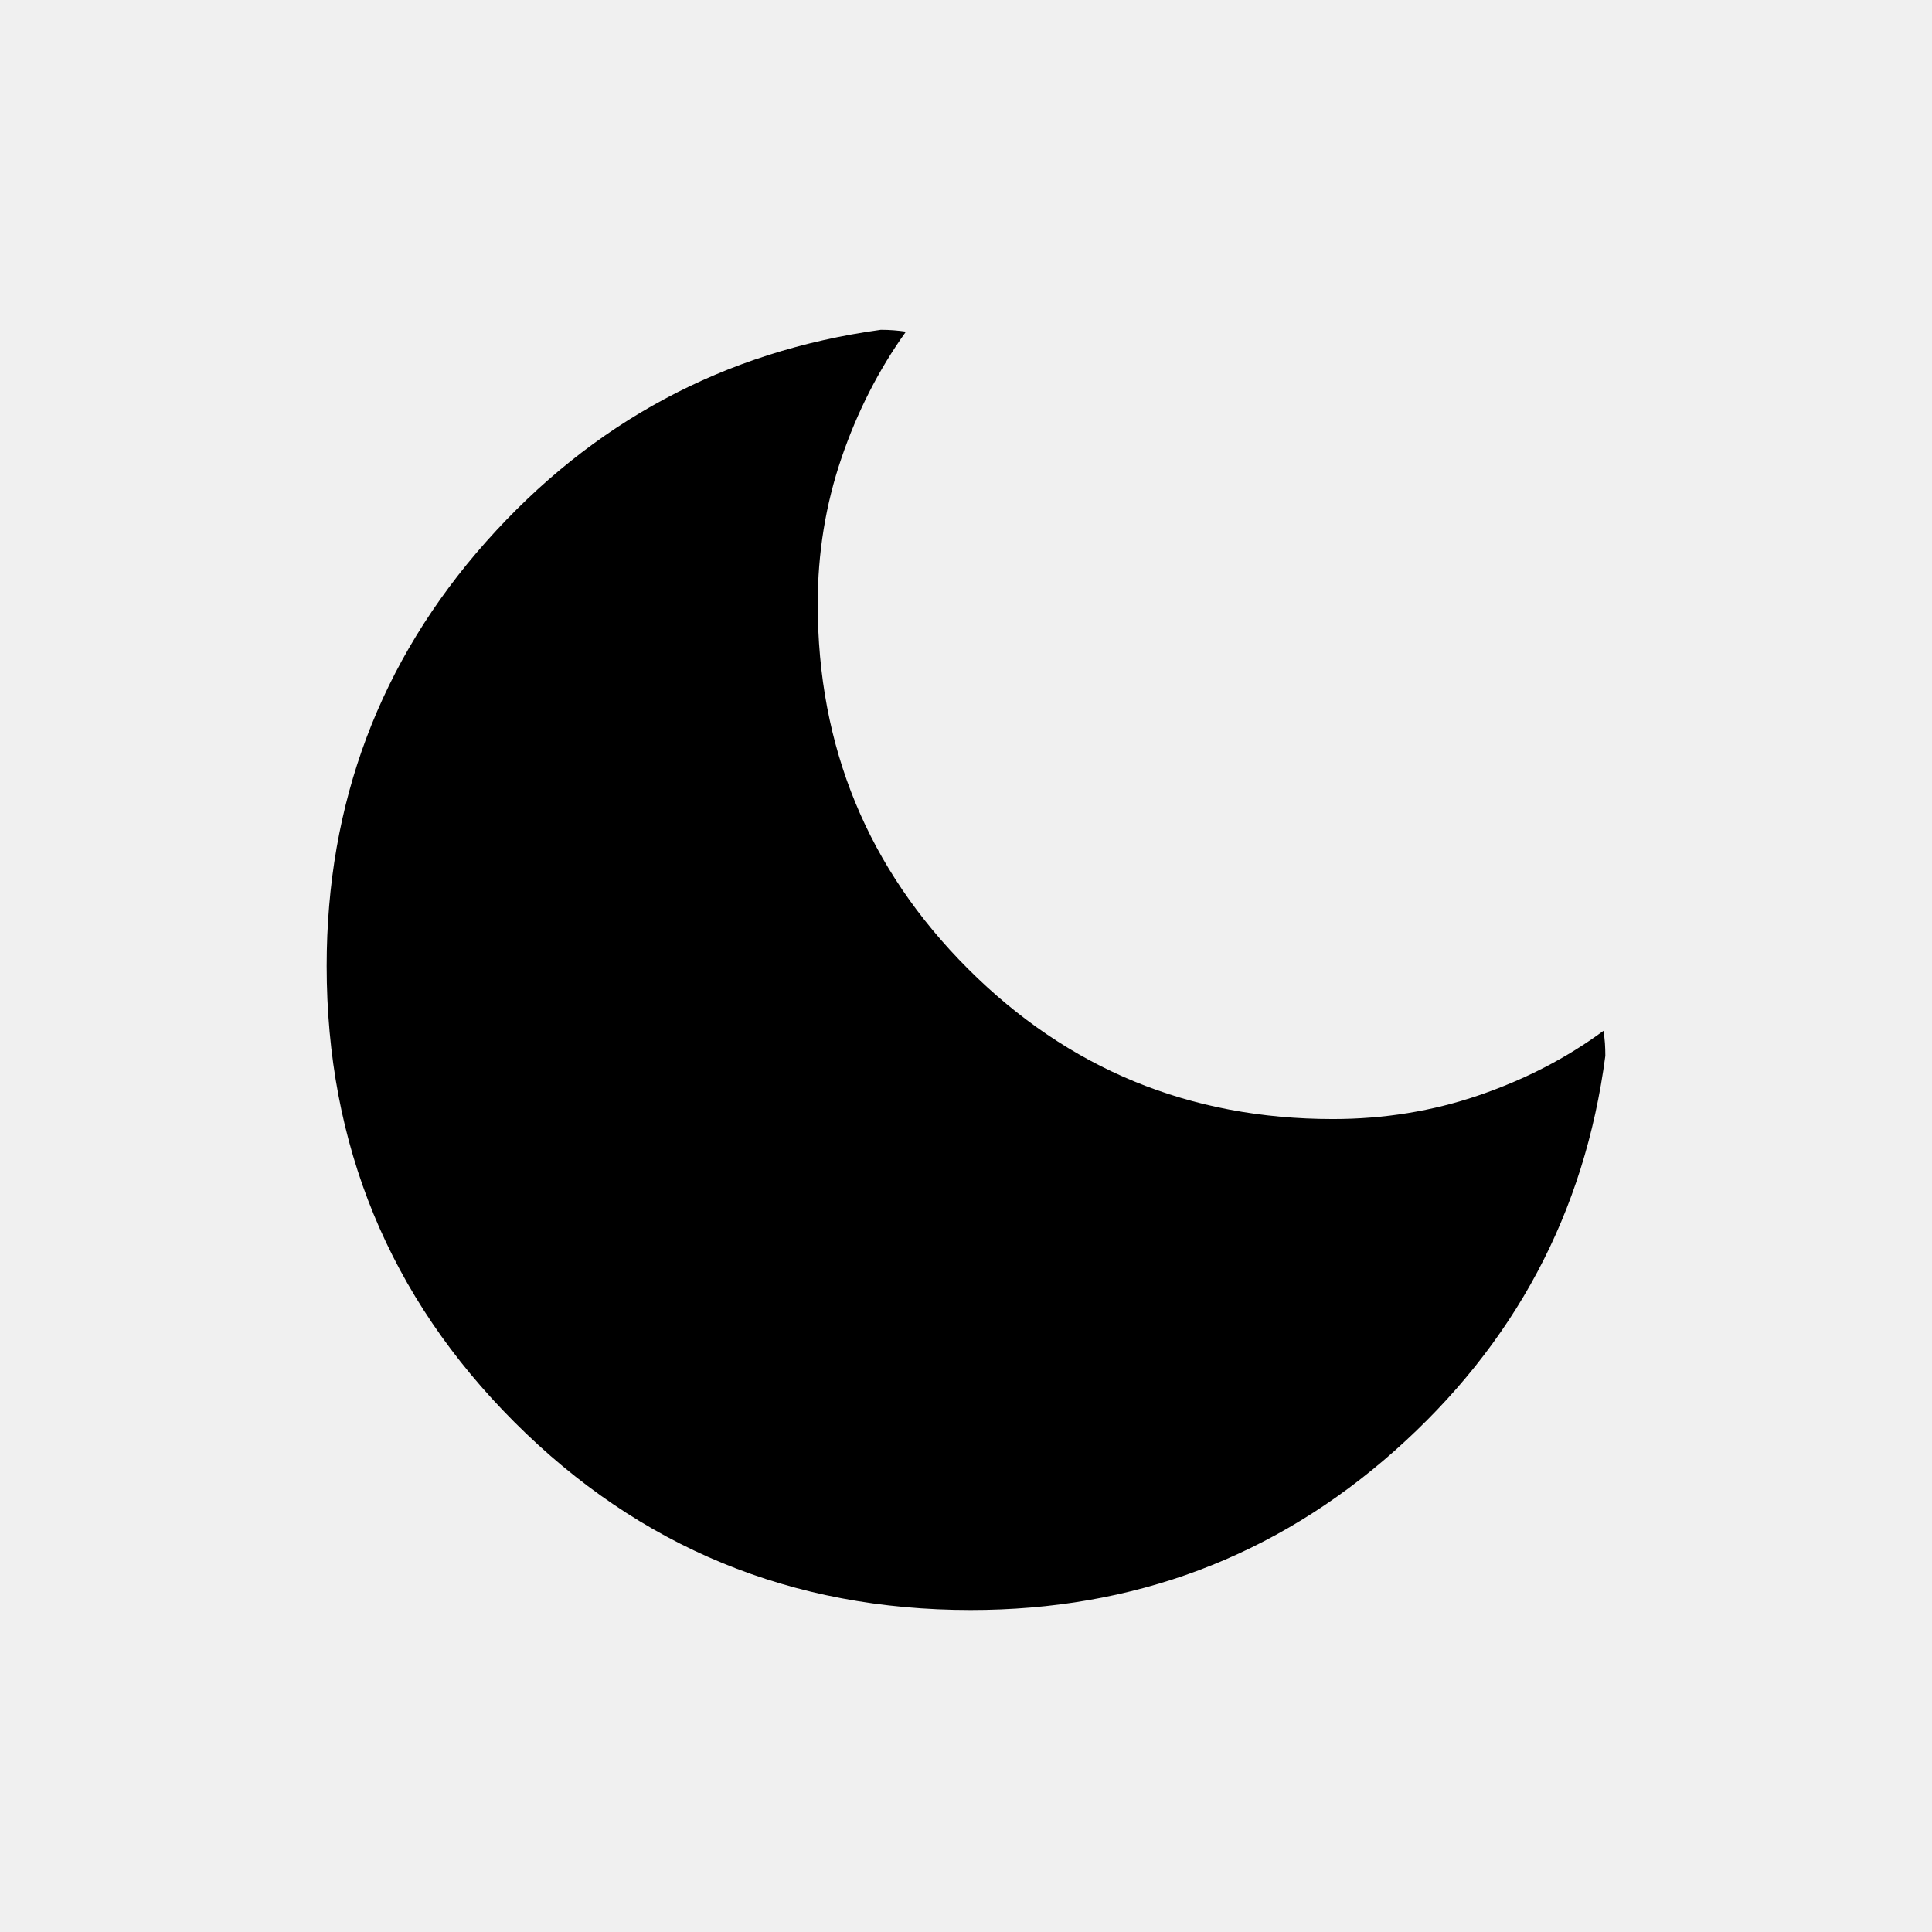
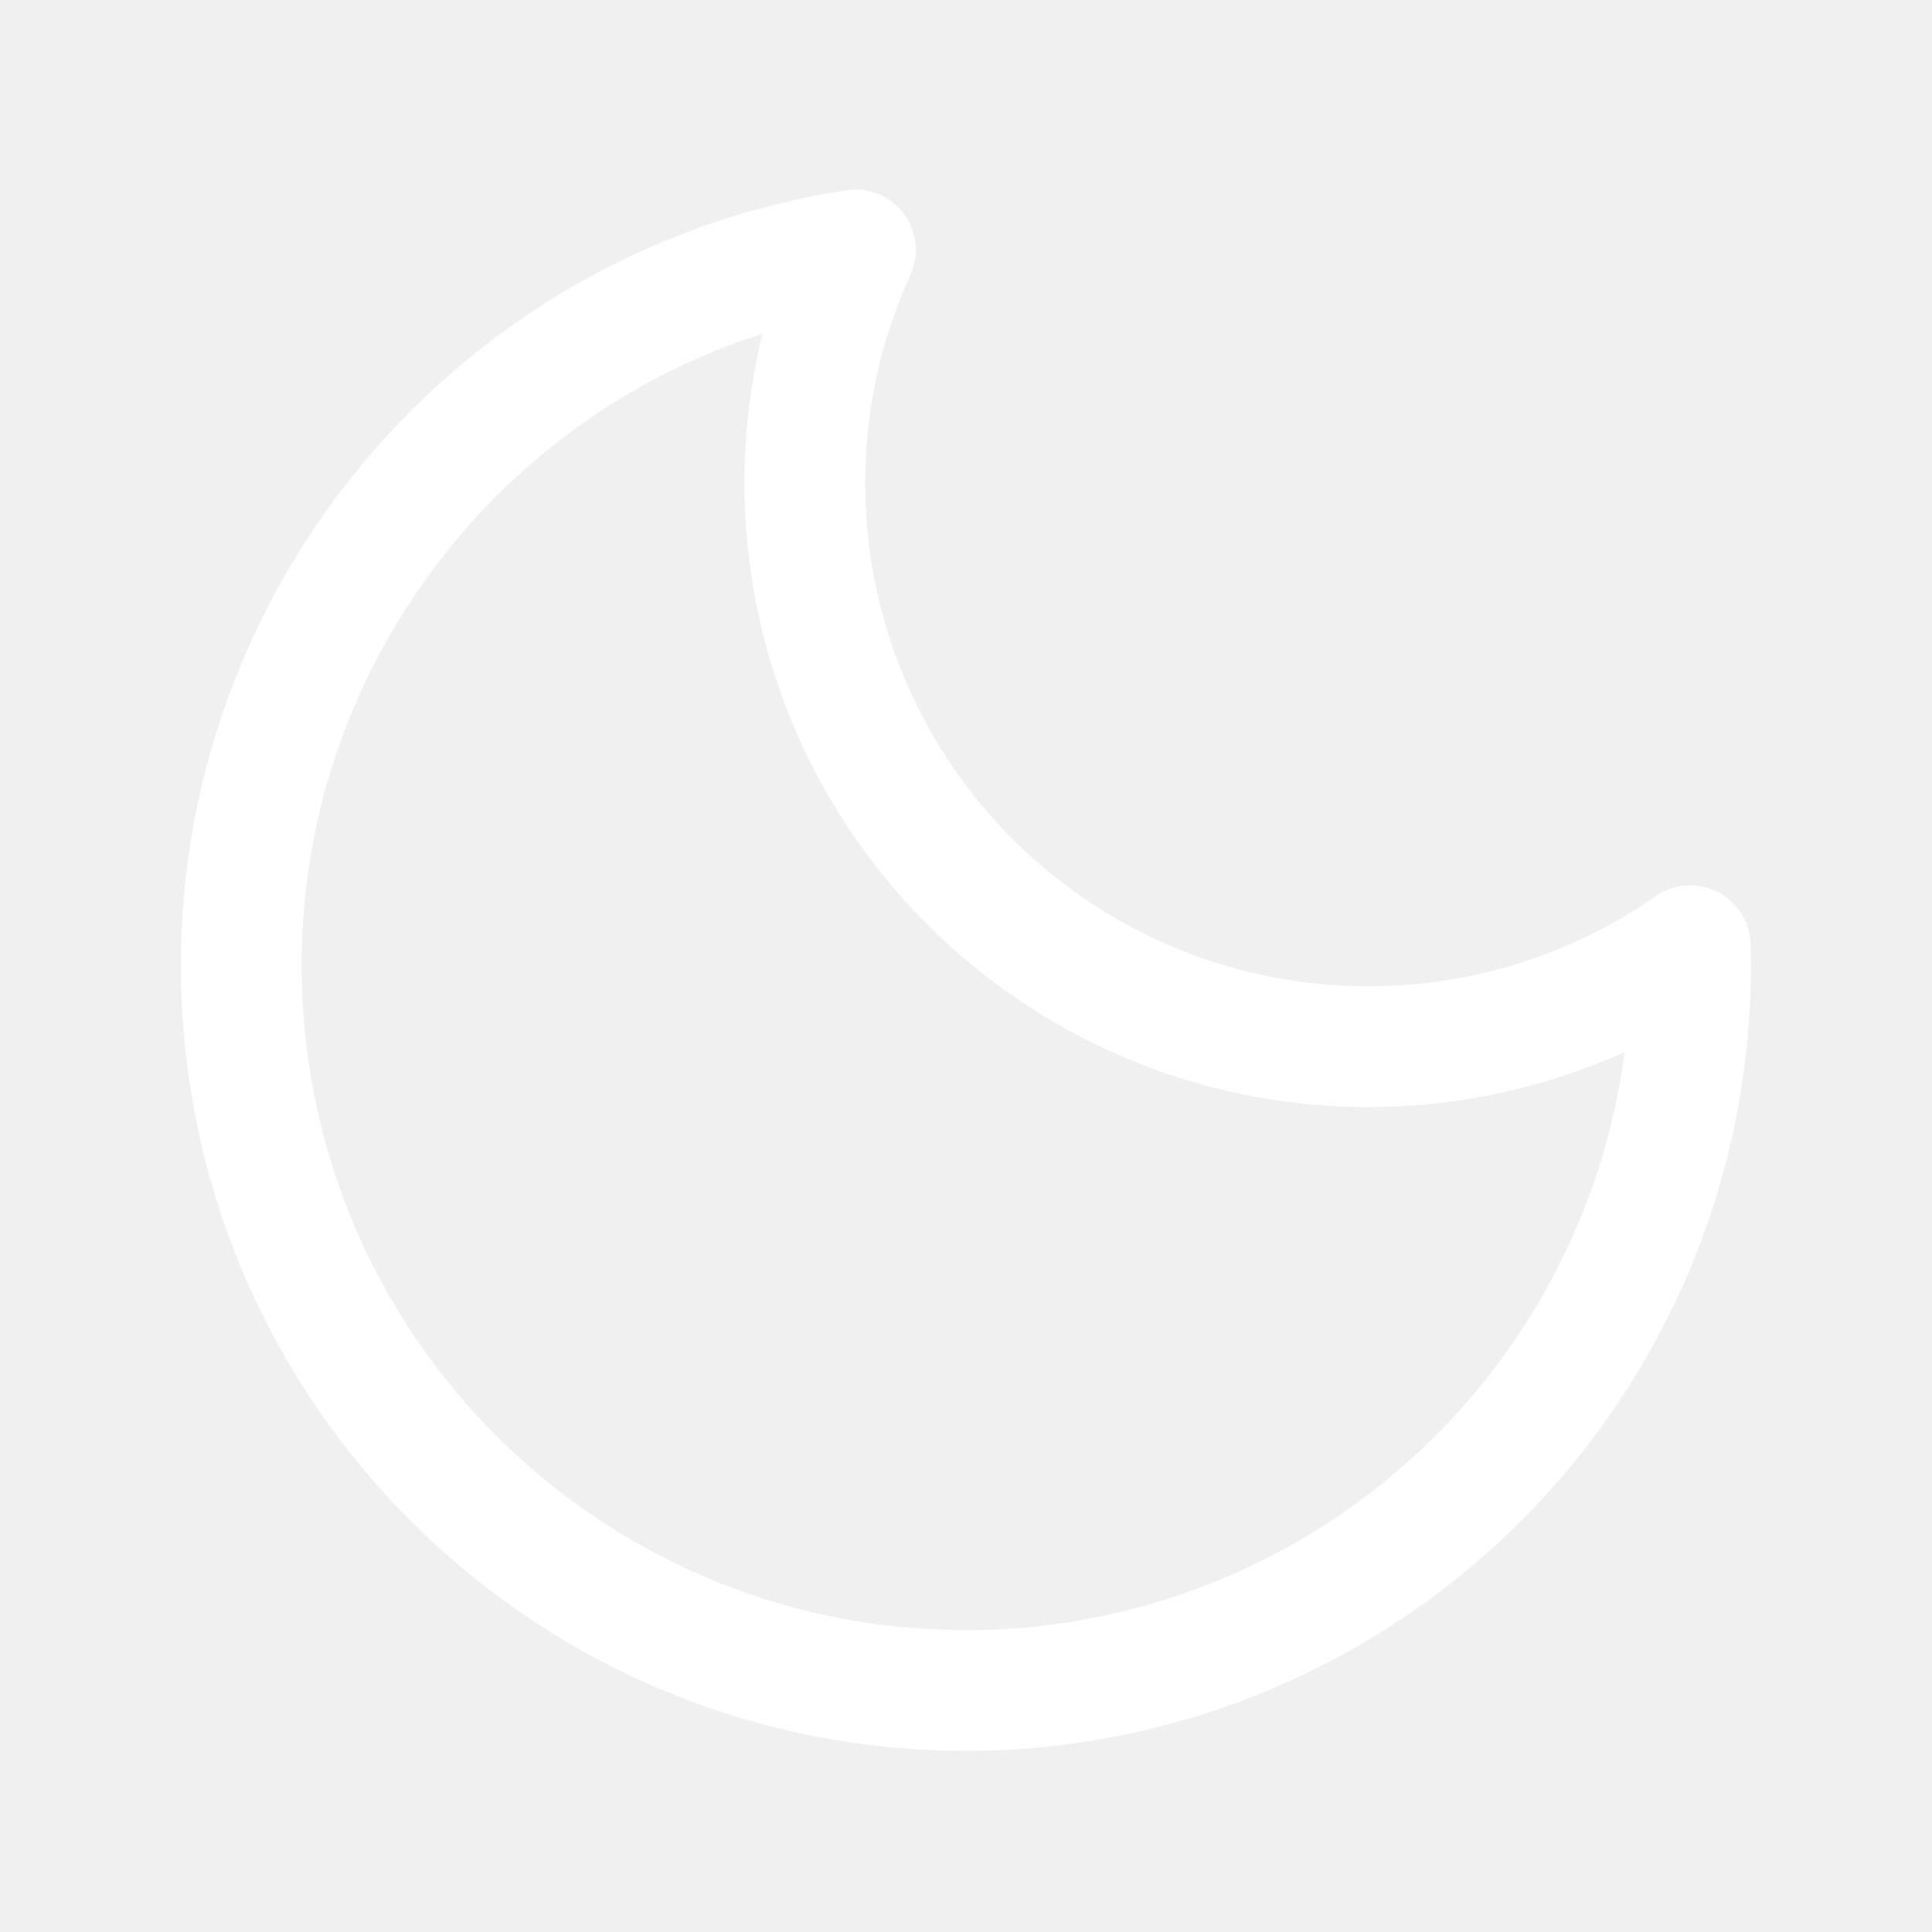
<svg xmlns="http://www.w3.org/2000/svg" width="512" height="512" viewBox="0 0 24 24">
-   <path fill="#000000" d="M12.058 20q-3.334 0-5.667-2.333Q4.058 15.333 4.058 12q0-3.038 1.98-5.27Q8.02 4.5 10.942 4.097q.081 0 .159.006t.153.017q-.506.706-.801 1.57q-.295.865-.295 1.811q0 2.667 1.866 4.533q1.867 1.867 4.534 1.867q.952 0 1.813-.295q.862-.295 1.548-.801q.012.075.018.153q.005.078.005.158q-.384 2.923-2.615 4.904T12.057 20Z" />
+   <path fill="none" stroke="#fff" stroke-linecap="round" stroke-linejoin="round" stroke-width="1.5" d="M12 21a9 9 0 0 0 8.997-9.252a7 7 0 0 1-10.371-8.643A9 9 0 0 0 12 21Z" />
</svg>
